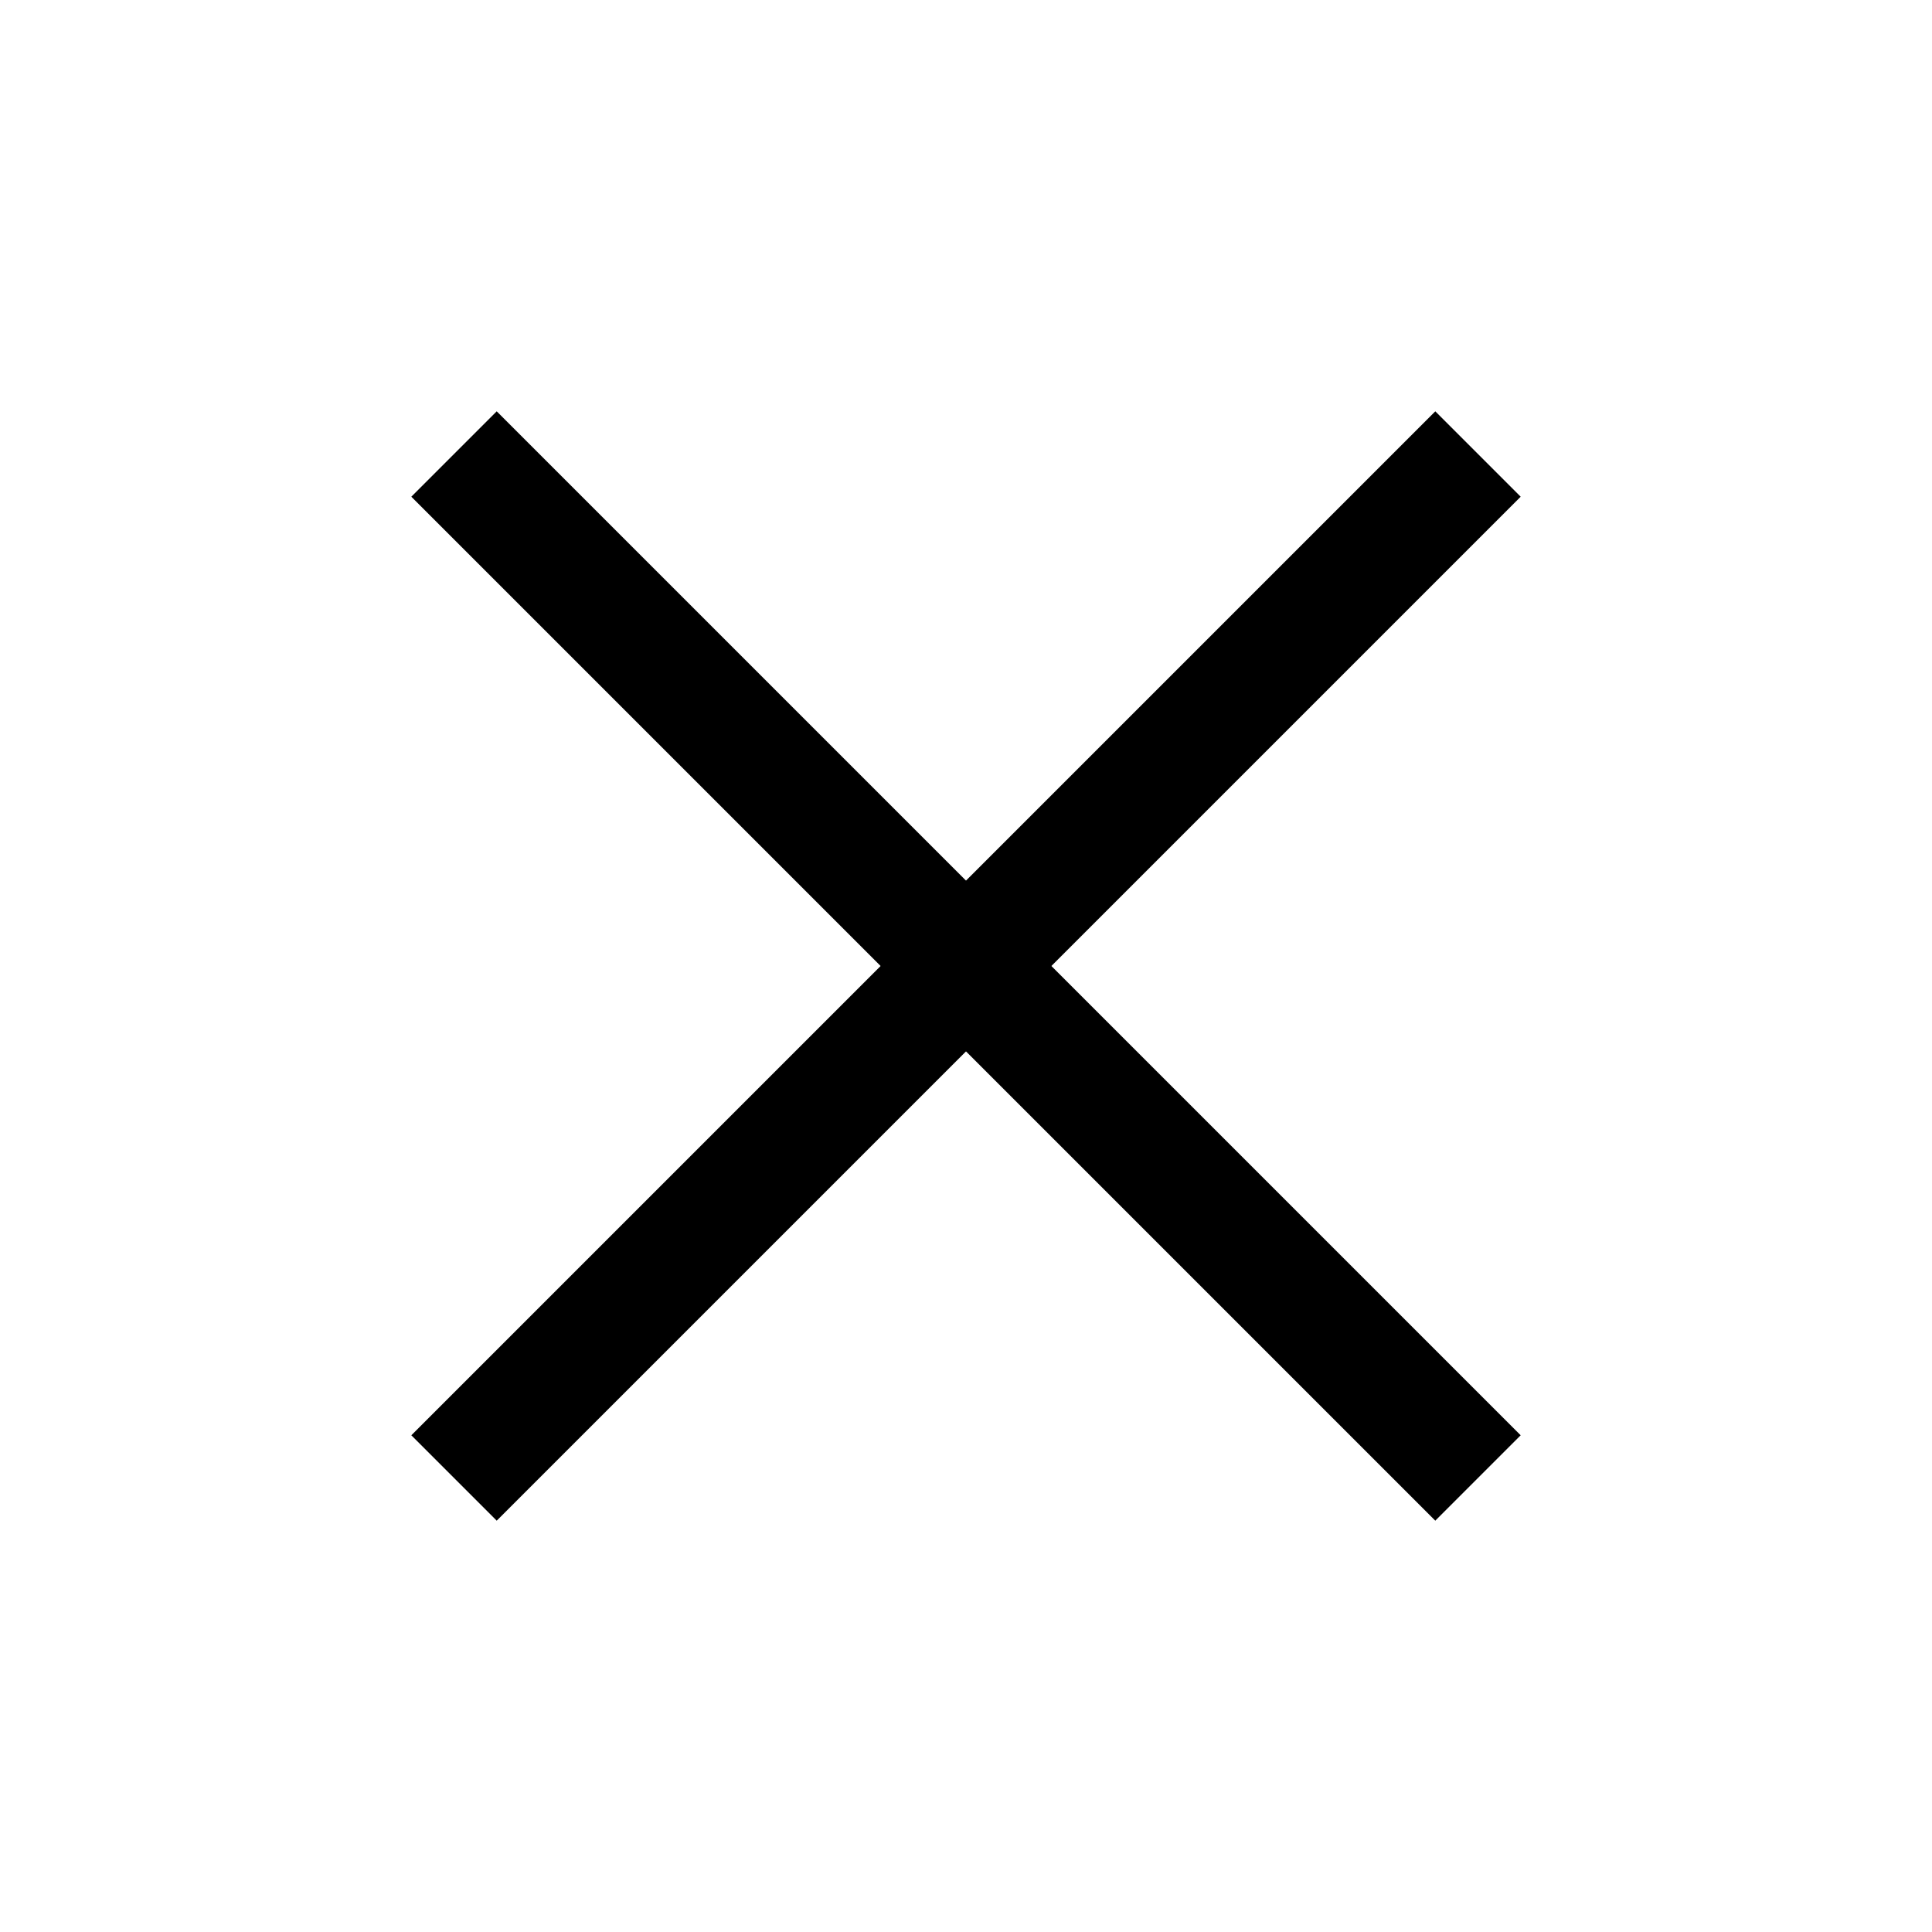
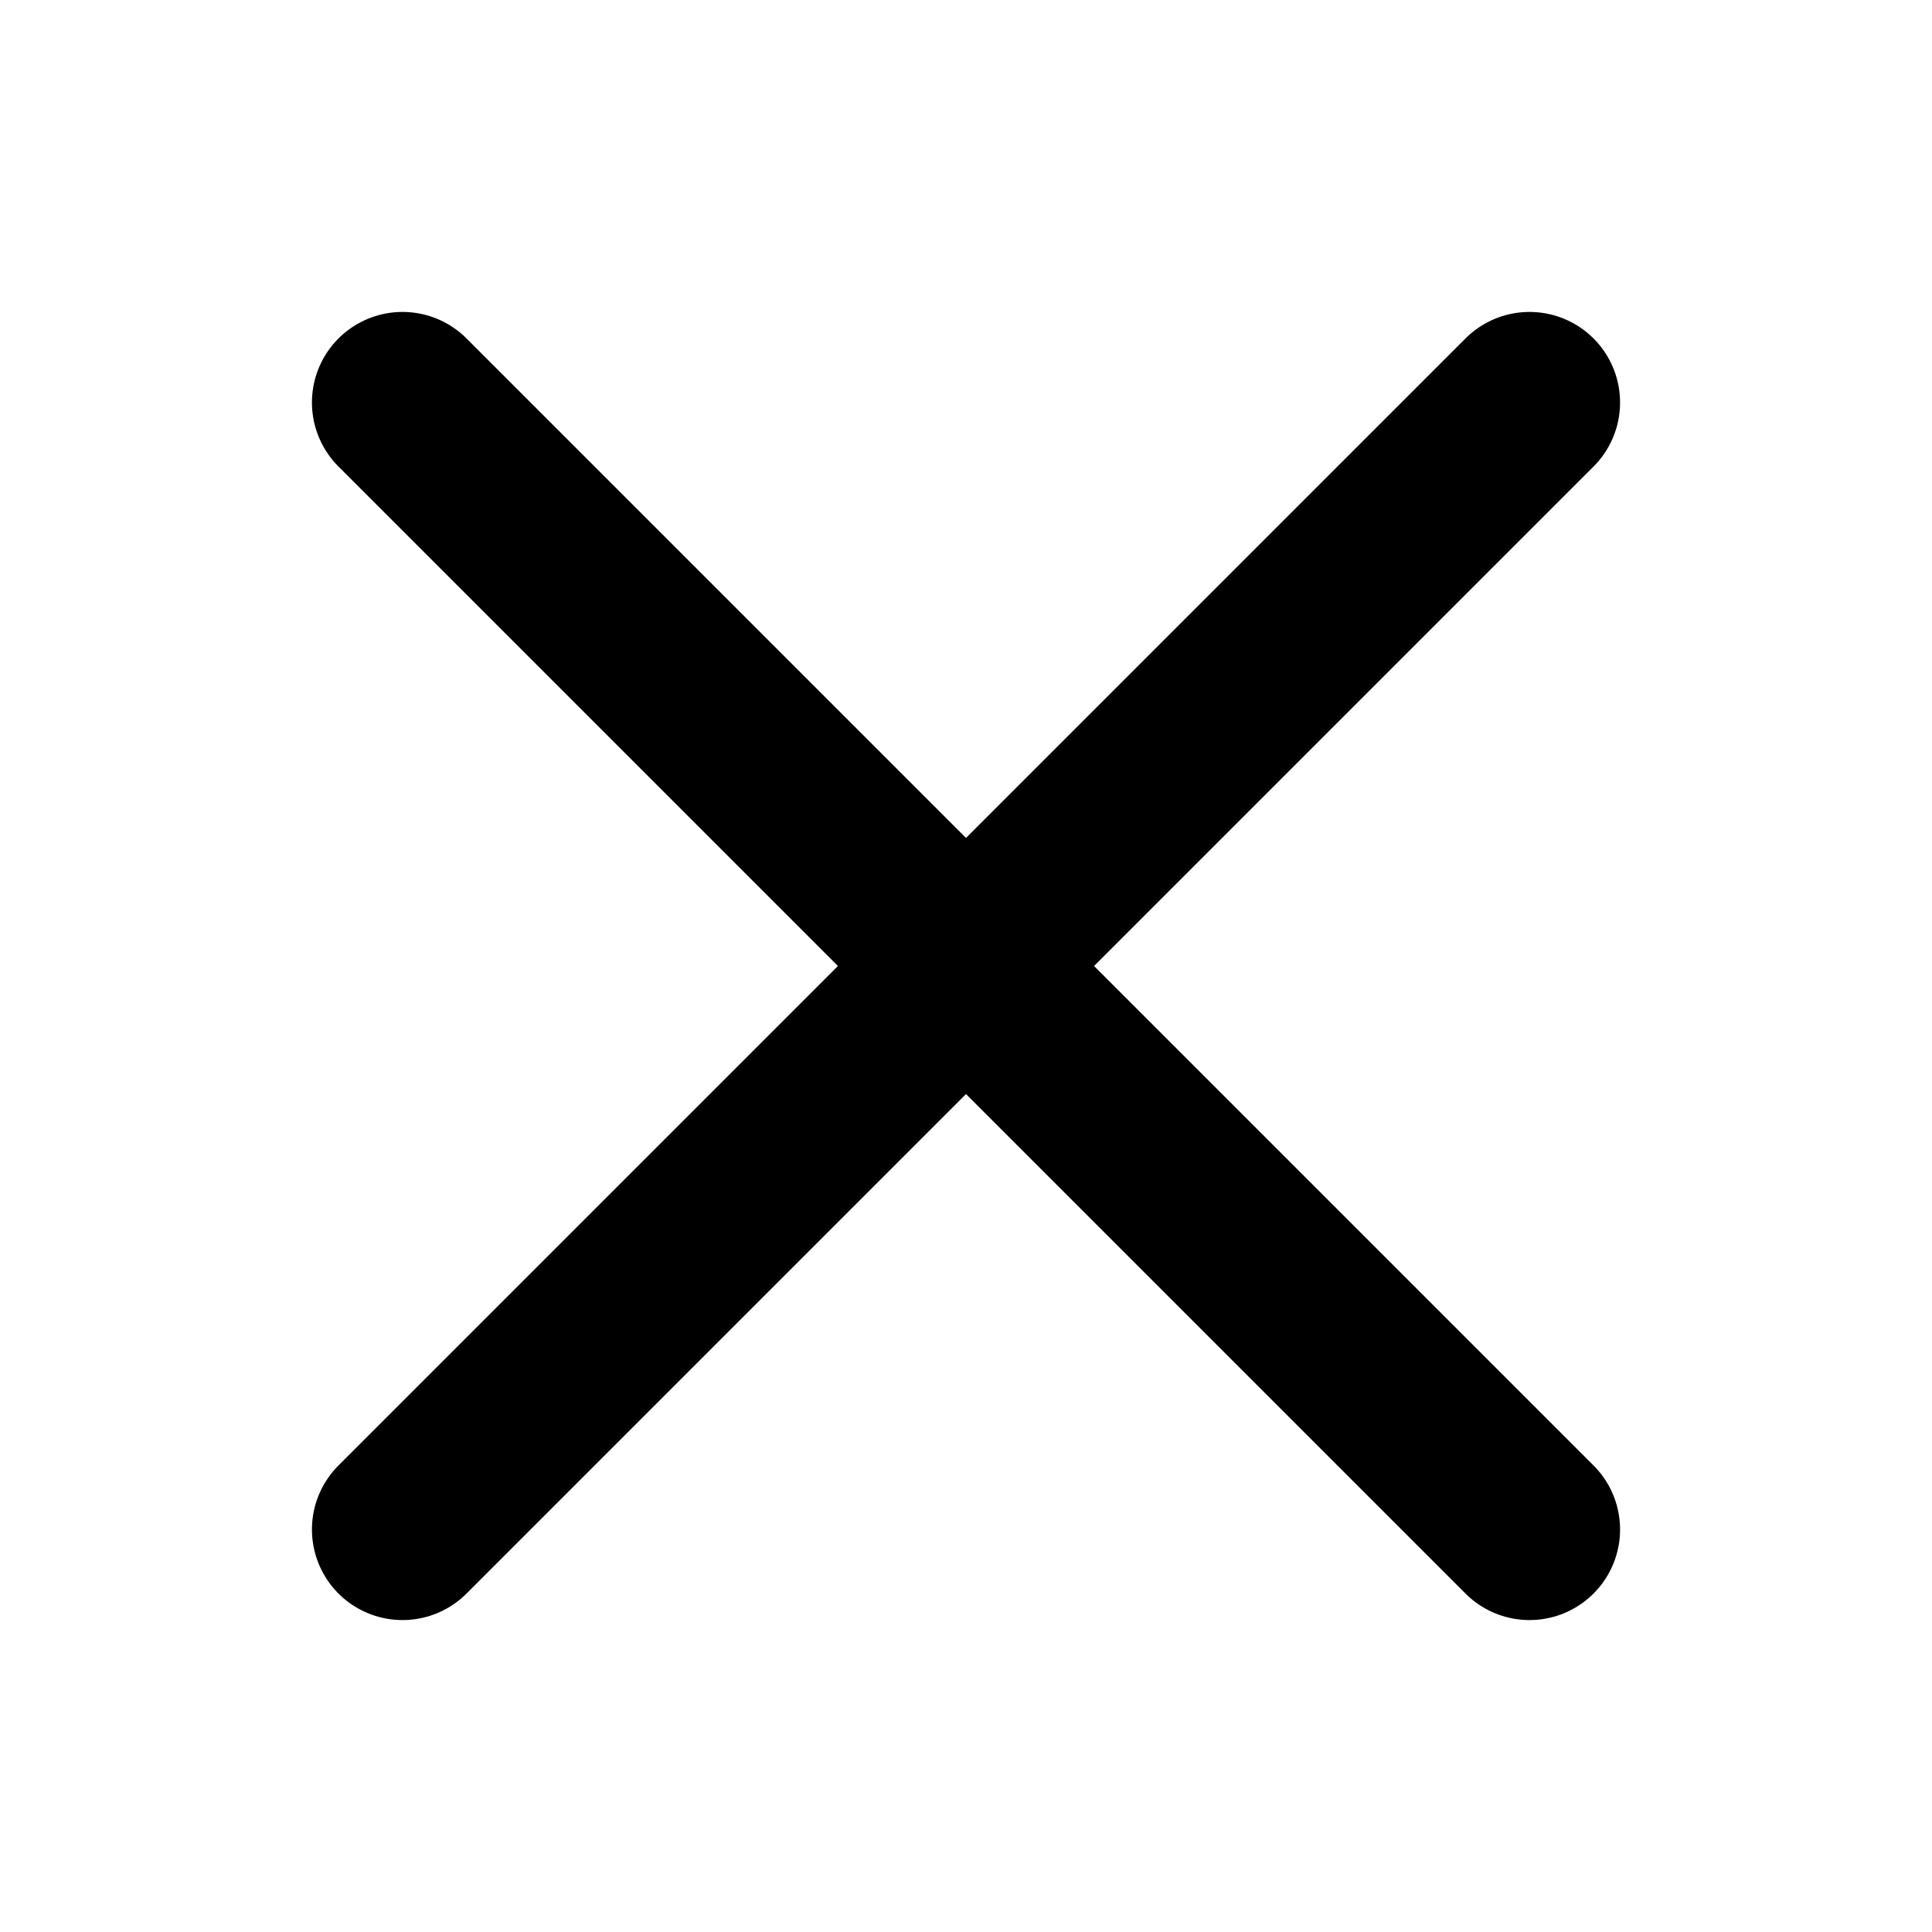
- <svg xmlns="http://www.w3.org/2000/svg" width="24" height="24" fill="none" viewBox="0 0 24 24" stroke="currentColor" stroke-width="1.5" aria-hidden="true" focusable="false">
-   <path d="M18.36 5.64 5.64 18.36" />
-   <path d="M18.36 18.36 5.64 5.64" />
+ <svg xmlns="http://www.w3.org/2000/svg" width="24" height="24" fill="none" viewBox="0 0 24 24" stroke="currentColor" stroke-width="2.25" stroke-linecap="round" aria-hidden="true" focusable="false">
+   <path d="M19 5L5 19" />
+   <path d="M19 19L5 5" />
</svg>
